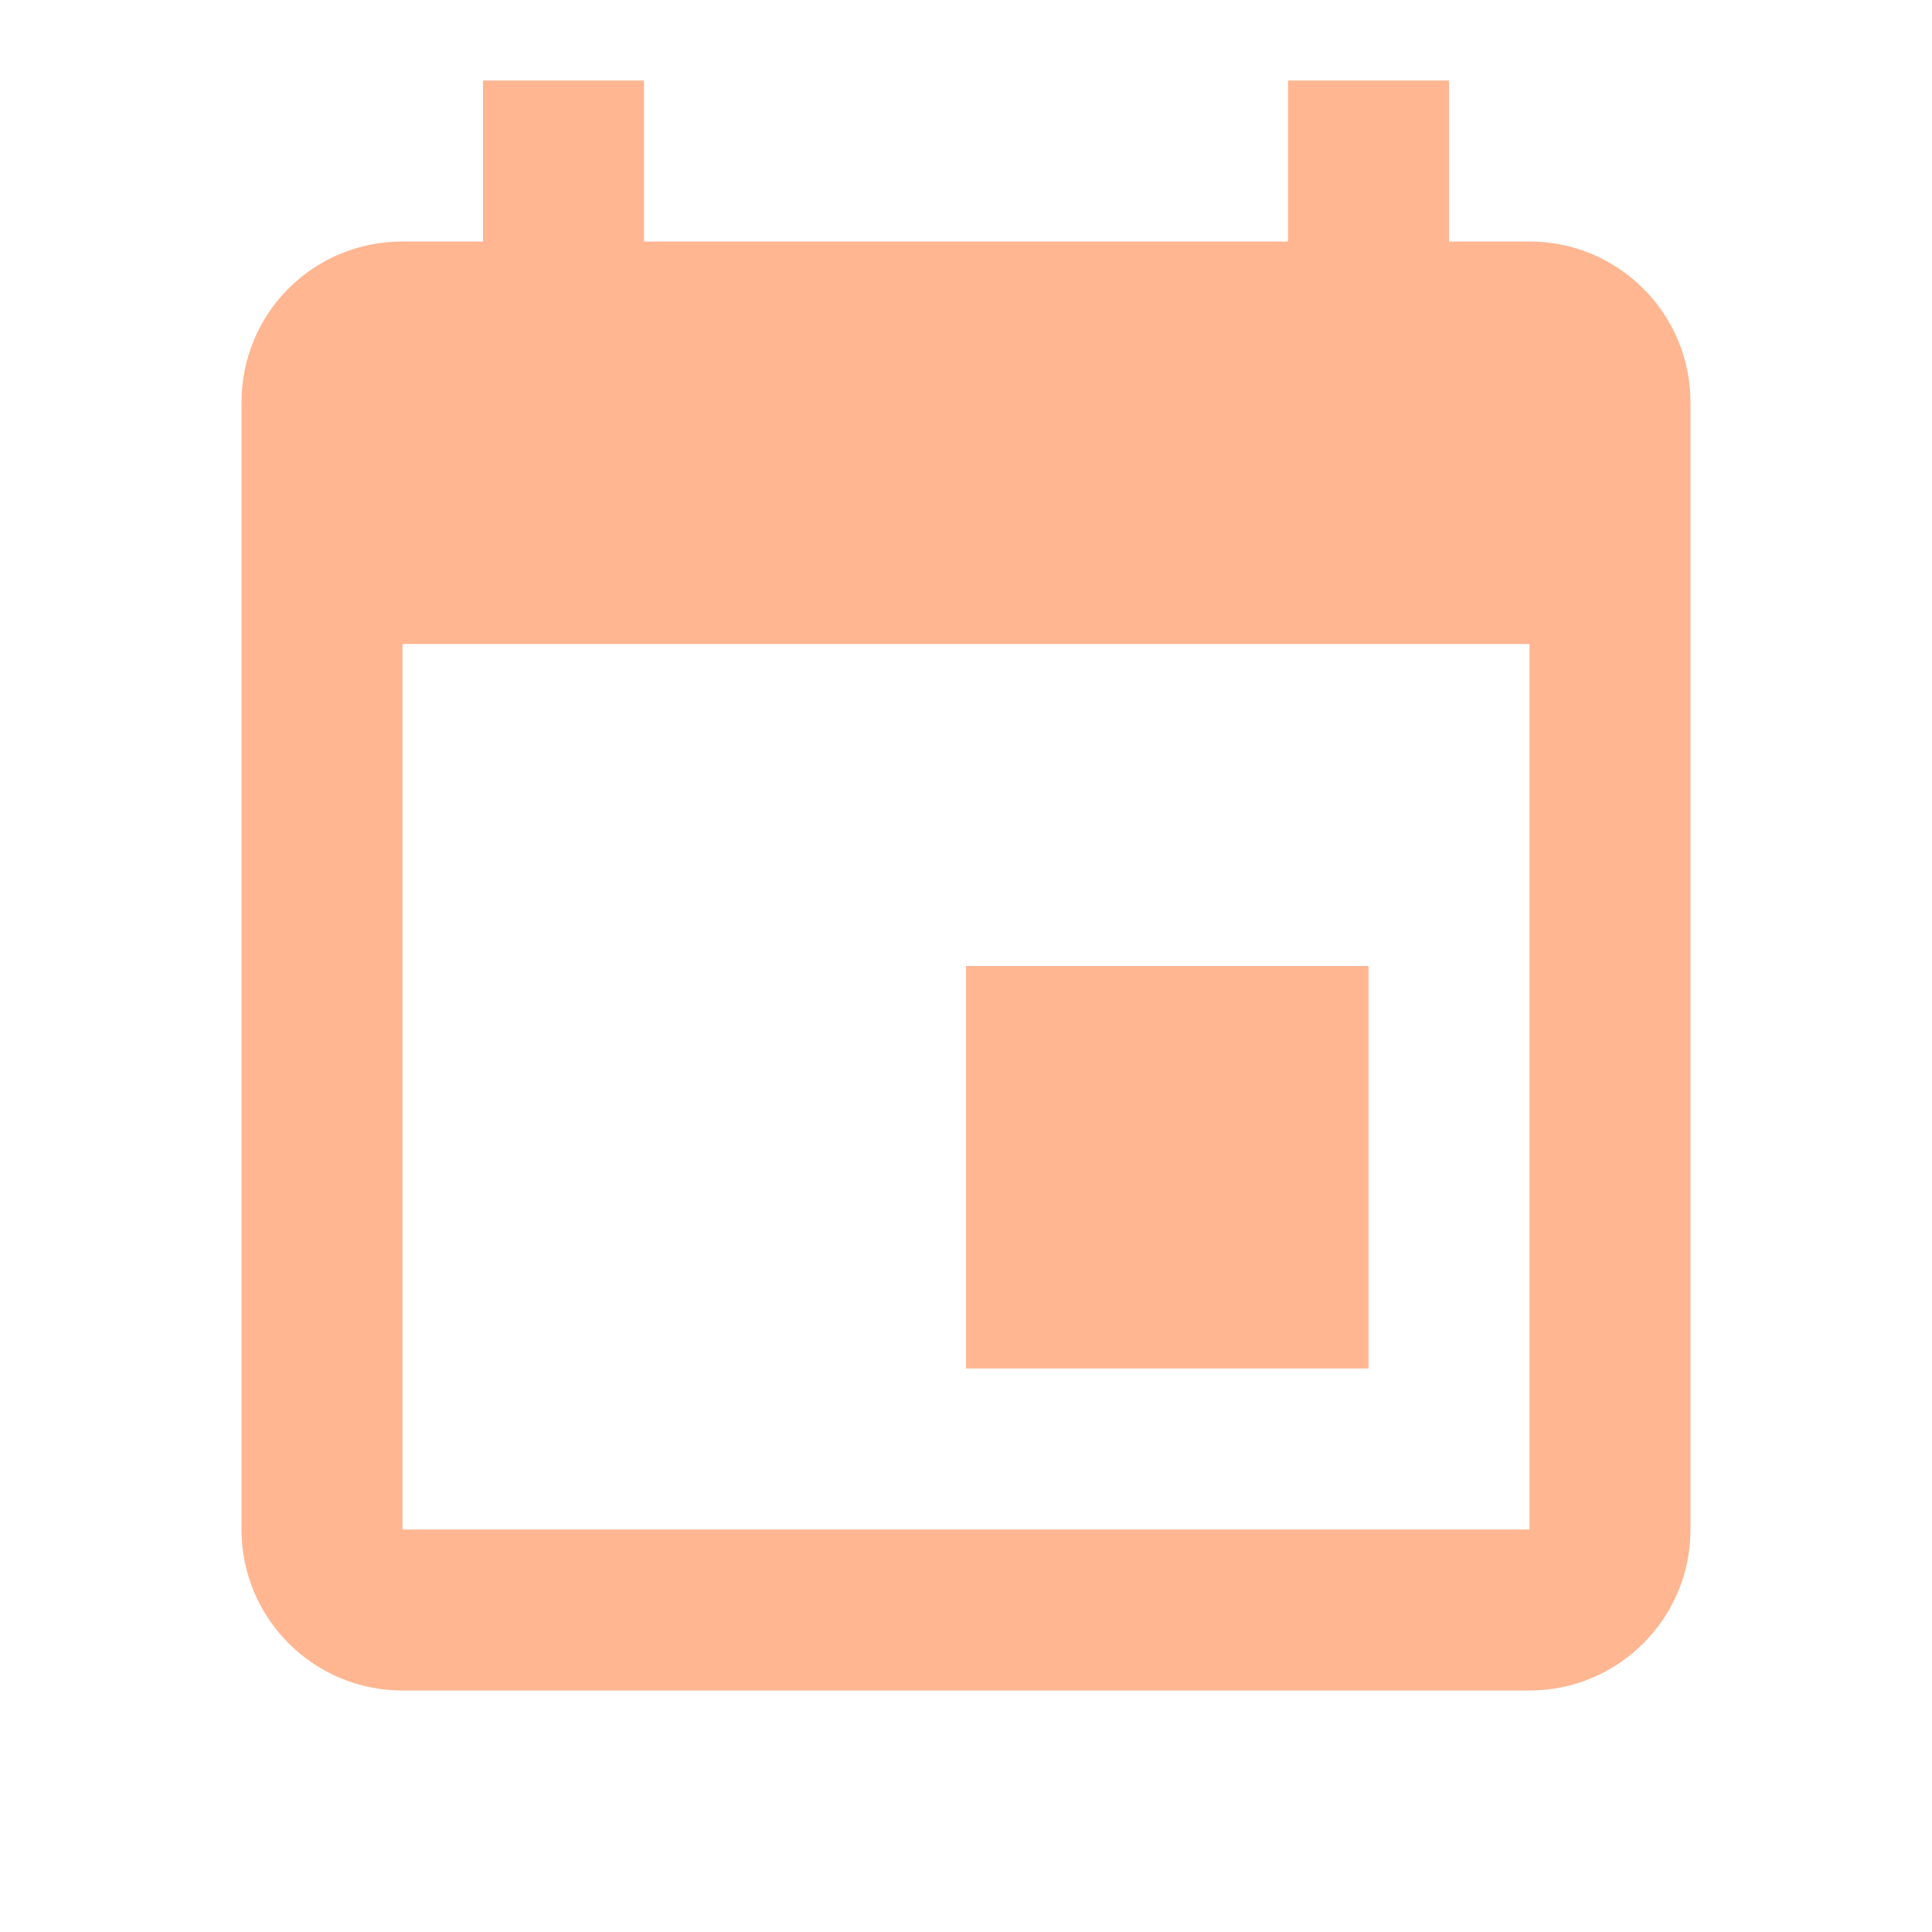
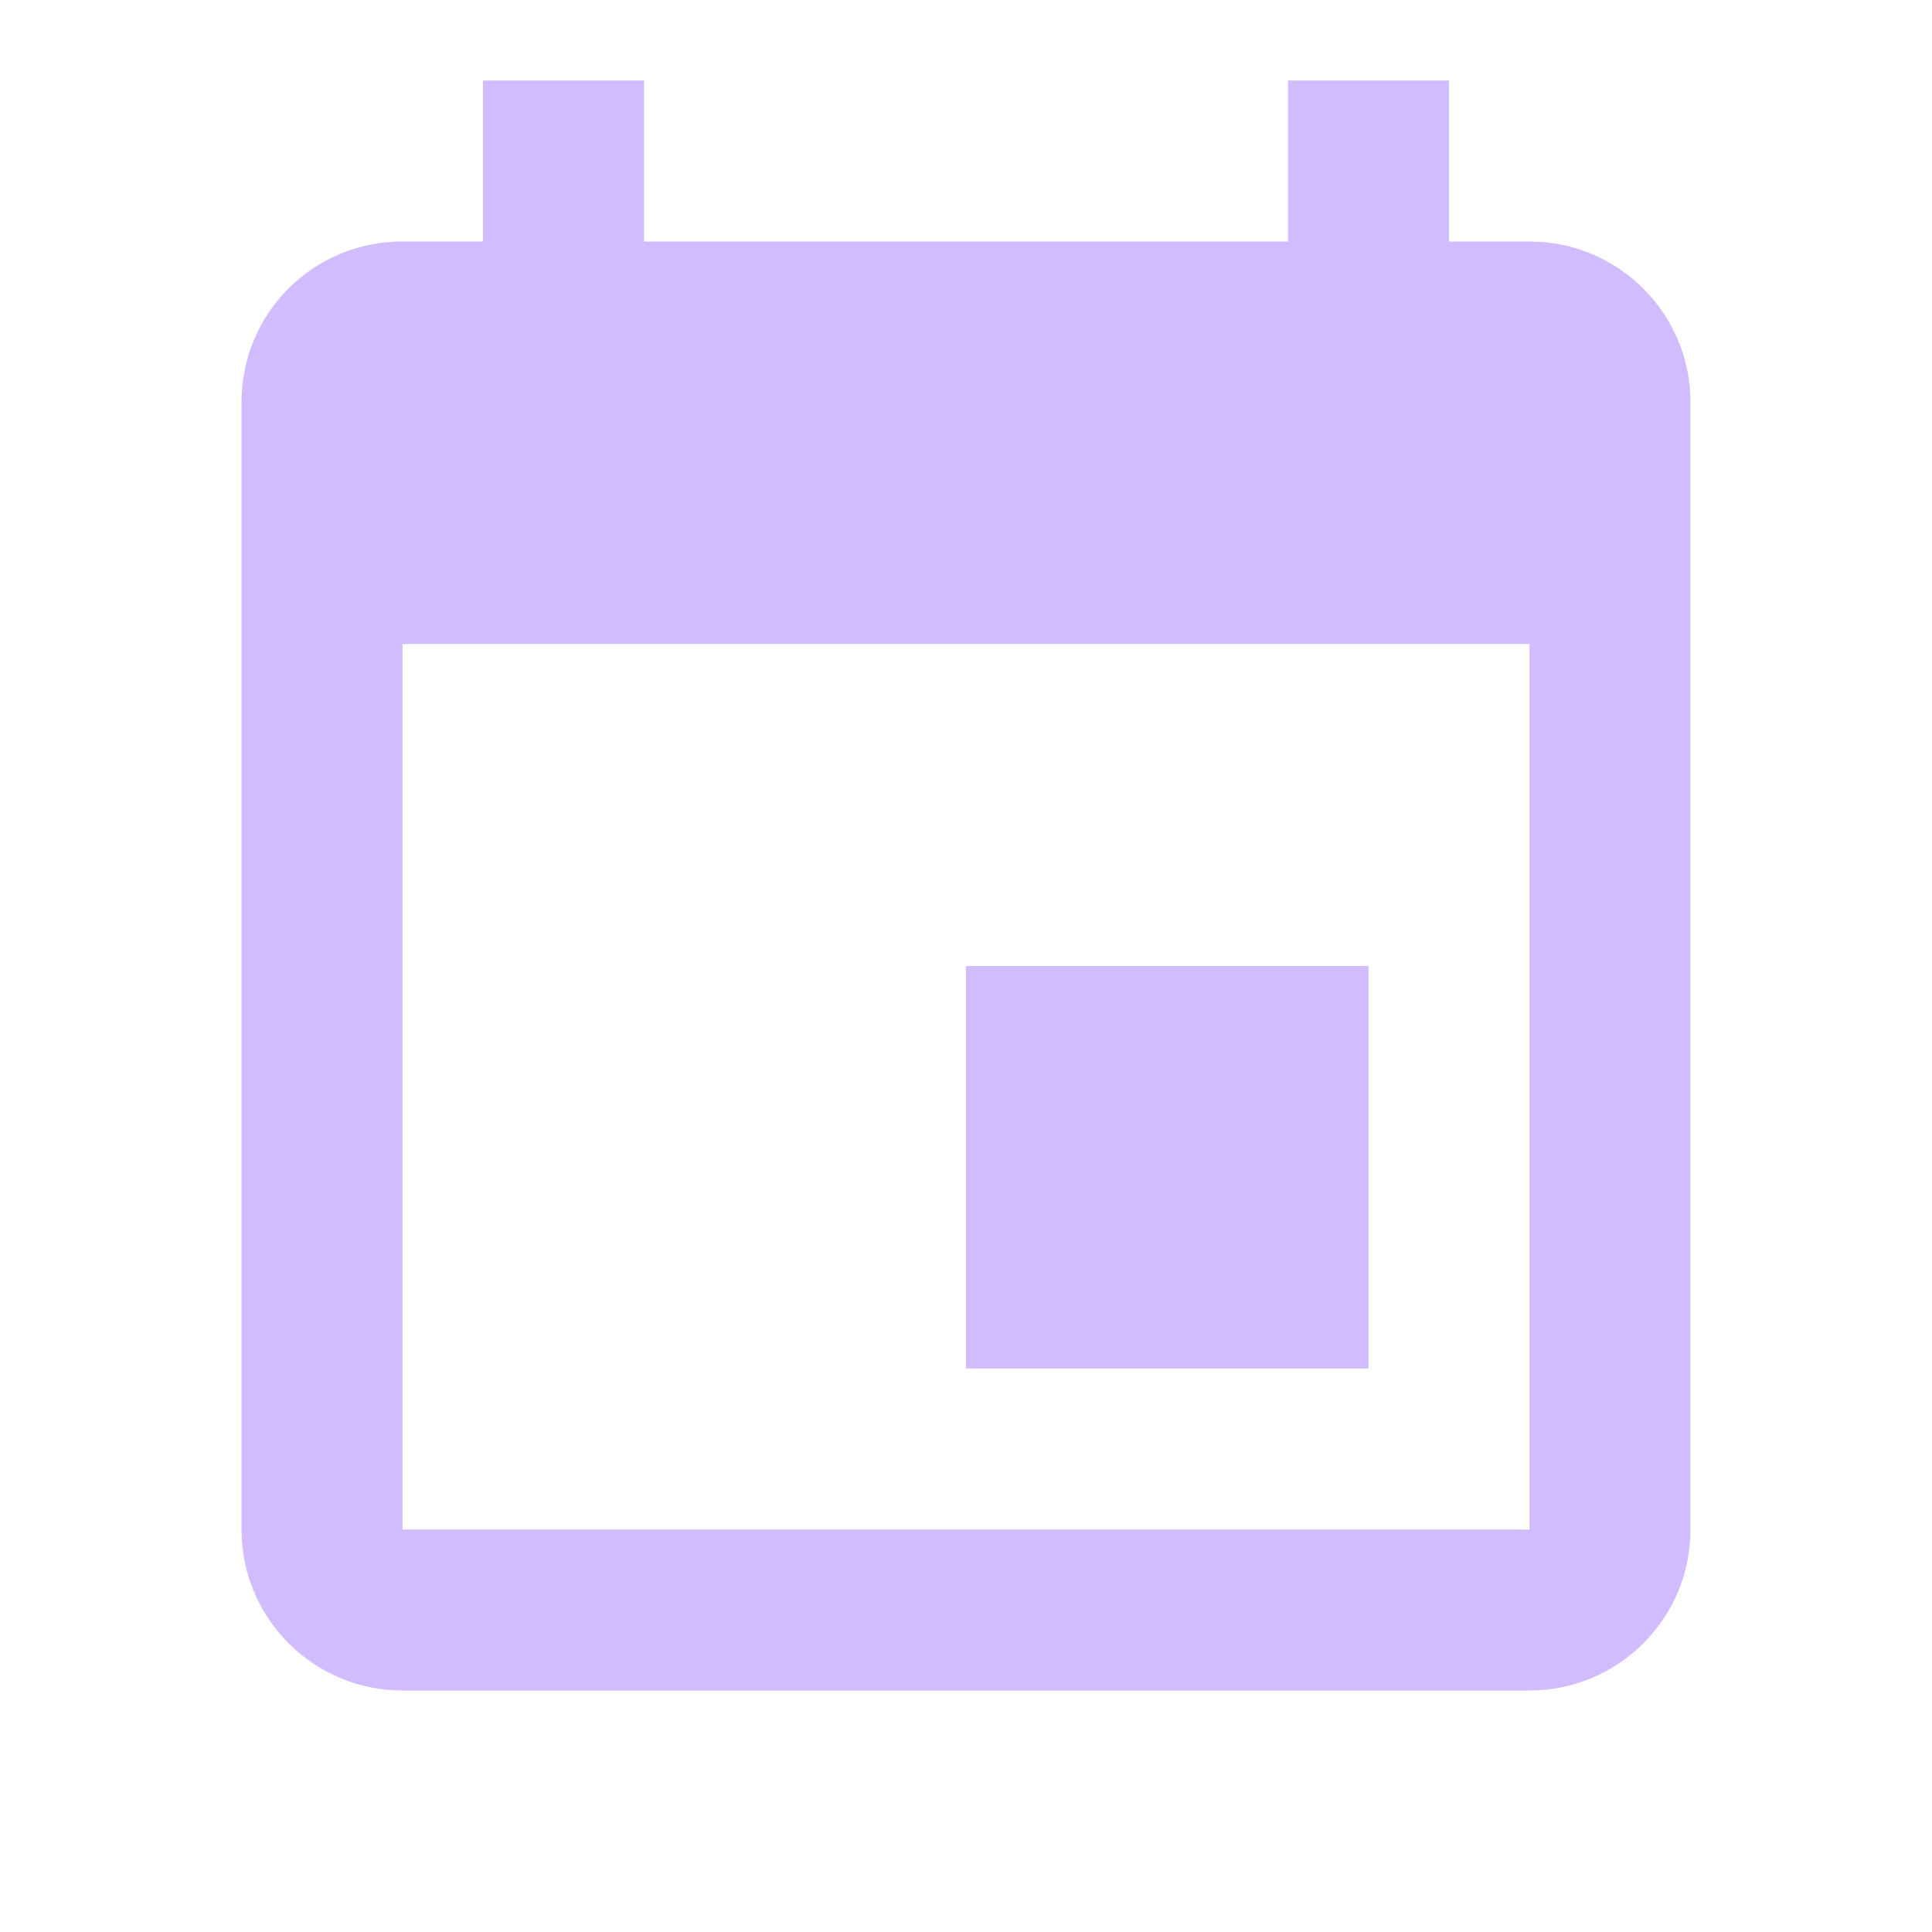
- <svg xmlns="http://www.w3.org/2000/svg" fill="#FFB691" preserveAspectRatio="xMidYMid meet" id="mdi-calendar" viewBox="0 0 24 24">
+ <svg xmlns="http://www.w3.org/2000/svg" fill="#D0BCFF" preserveAspectRatio="xMidYMid meet" id="mdi-calendar" viewBox="0 0 24 24">
  <path d="M19,19H5V8H19M16,1V3H8V1H6V3H5C3.89,3 3,3.89 3,5V19A2,2 0 0,0 5,21H19A2,2 0 0,0 21,19V5C21,3.89 20.1,3 19,3H18V1M17,12H12V17H17V12Z" />
</svg>
